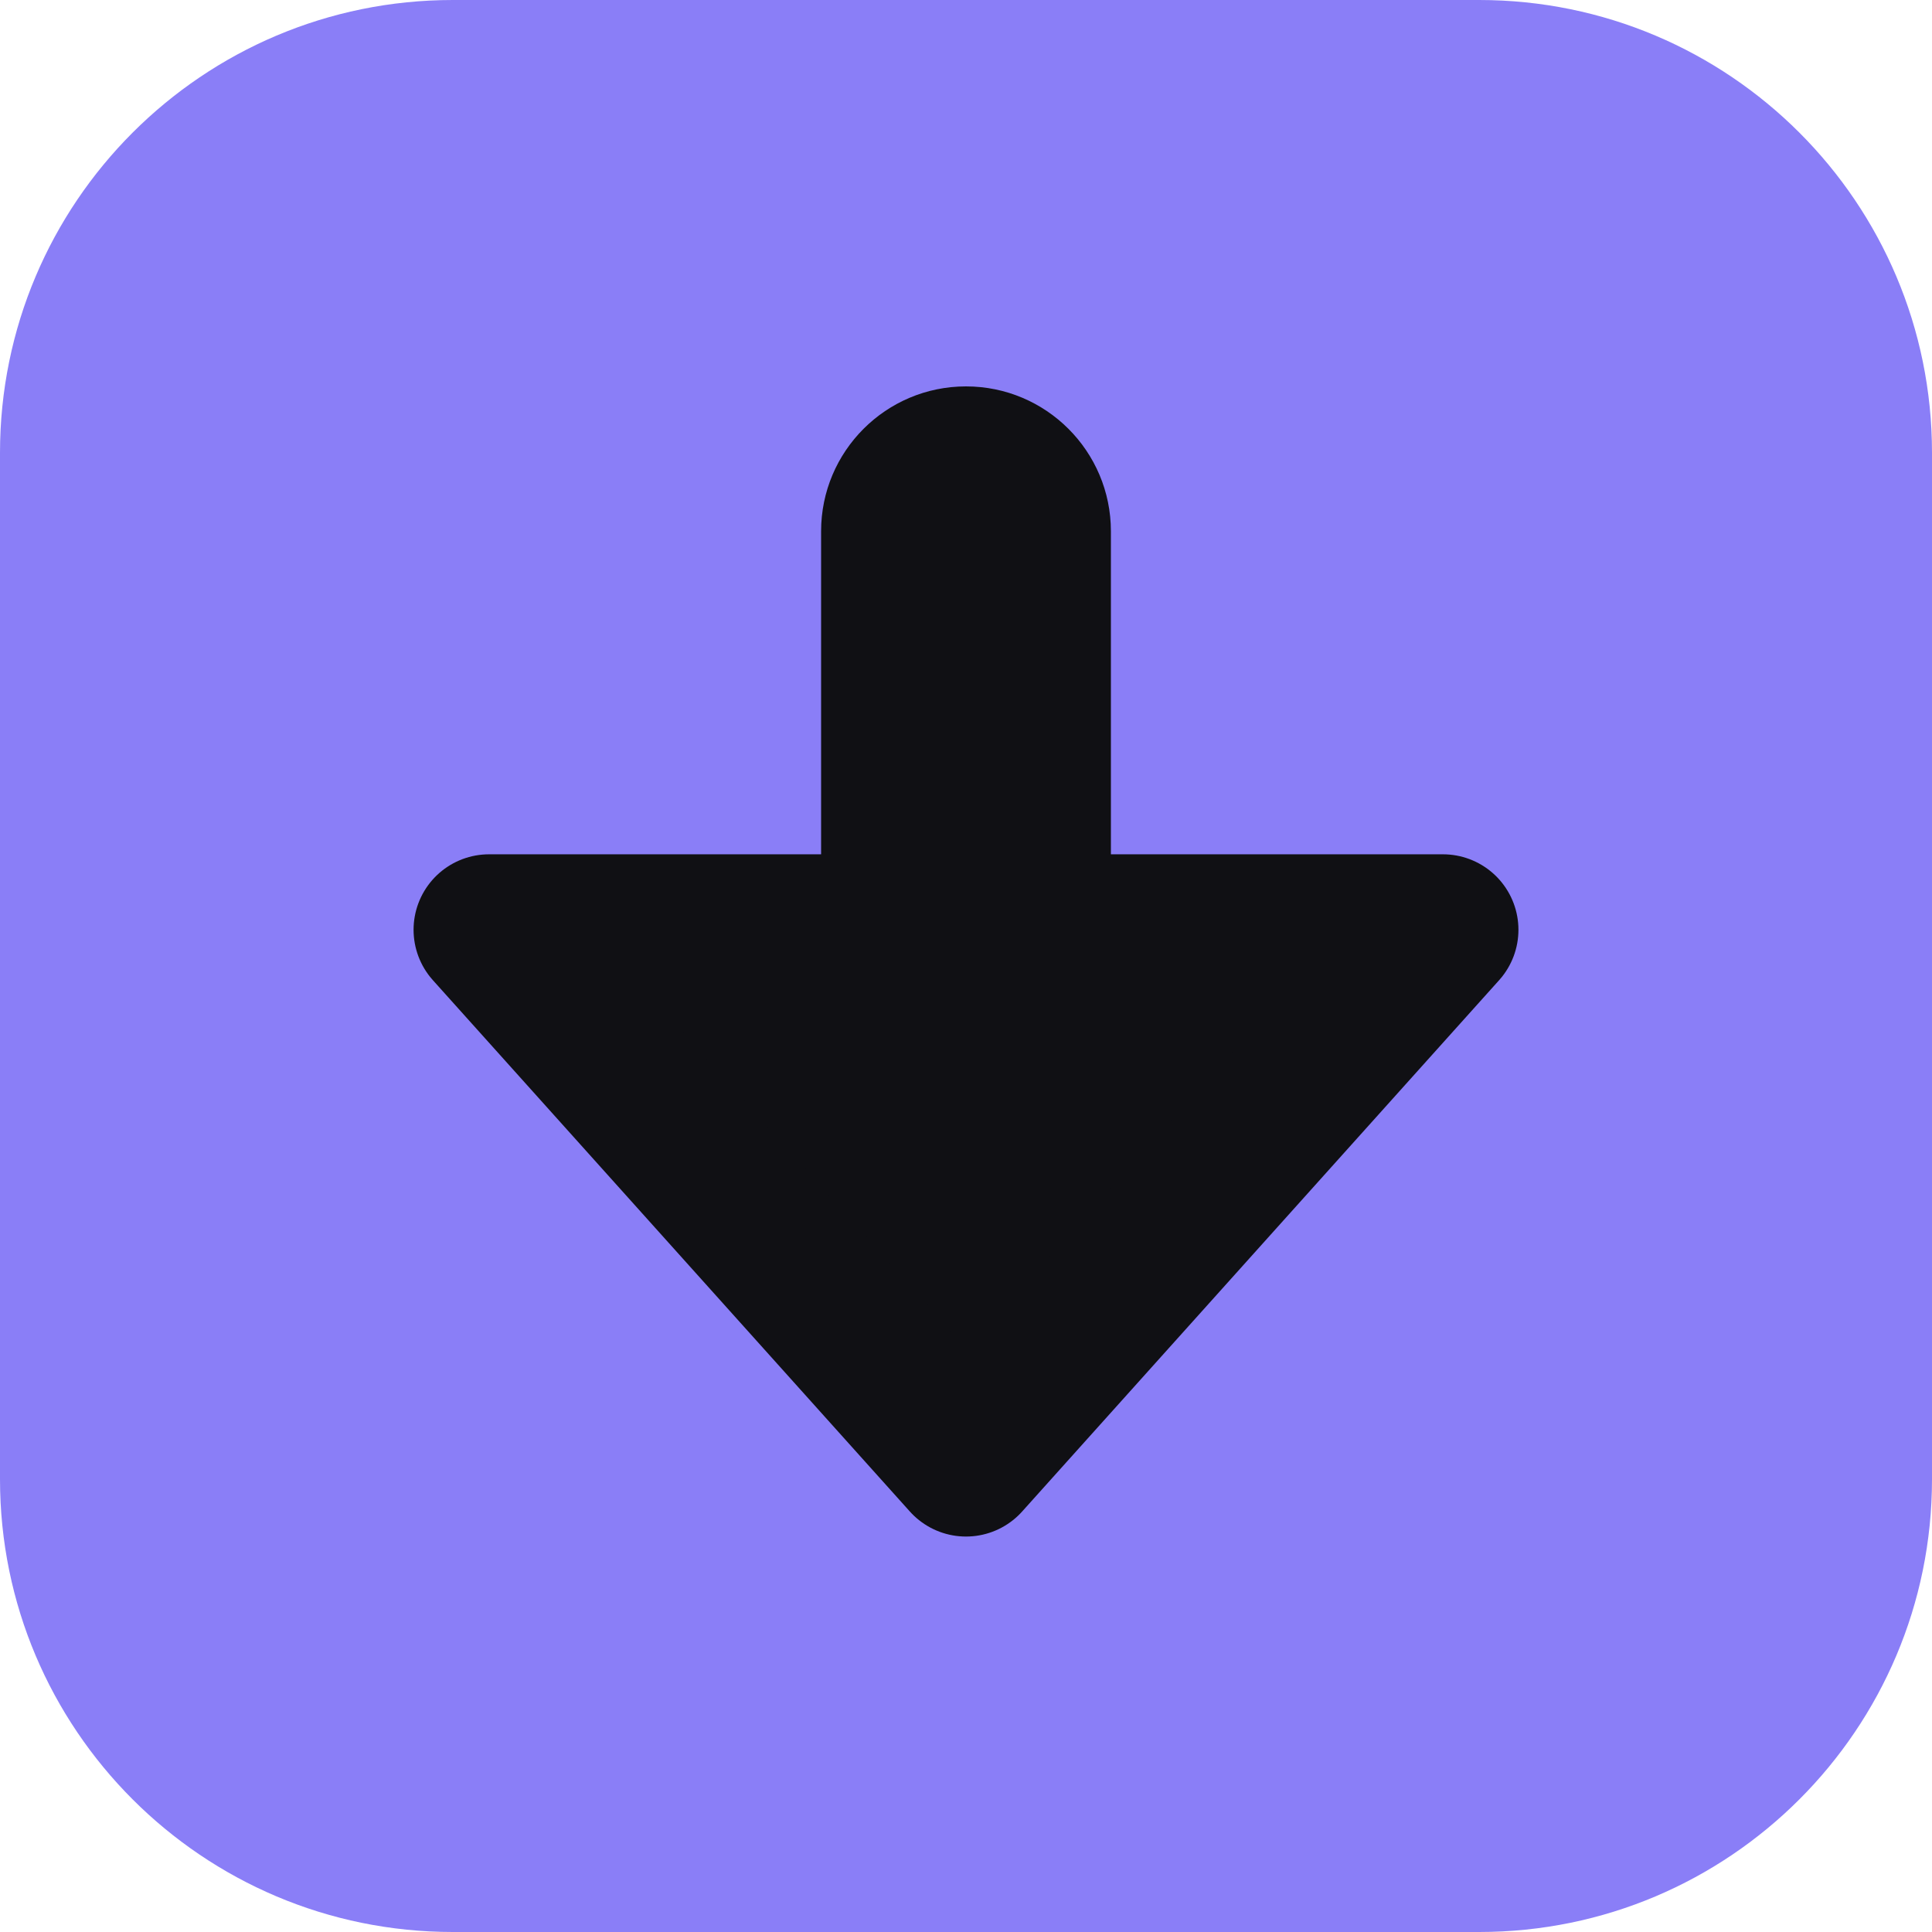
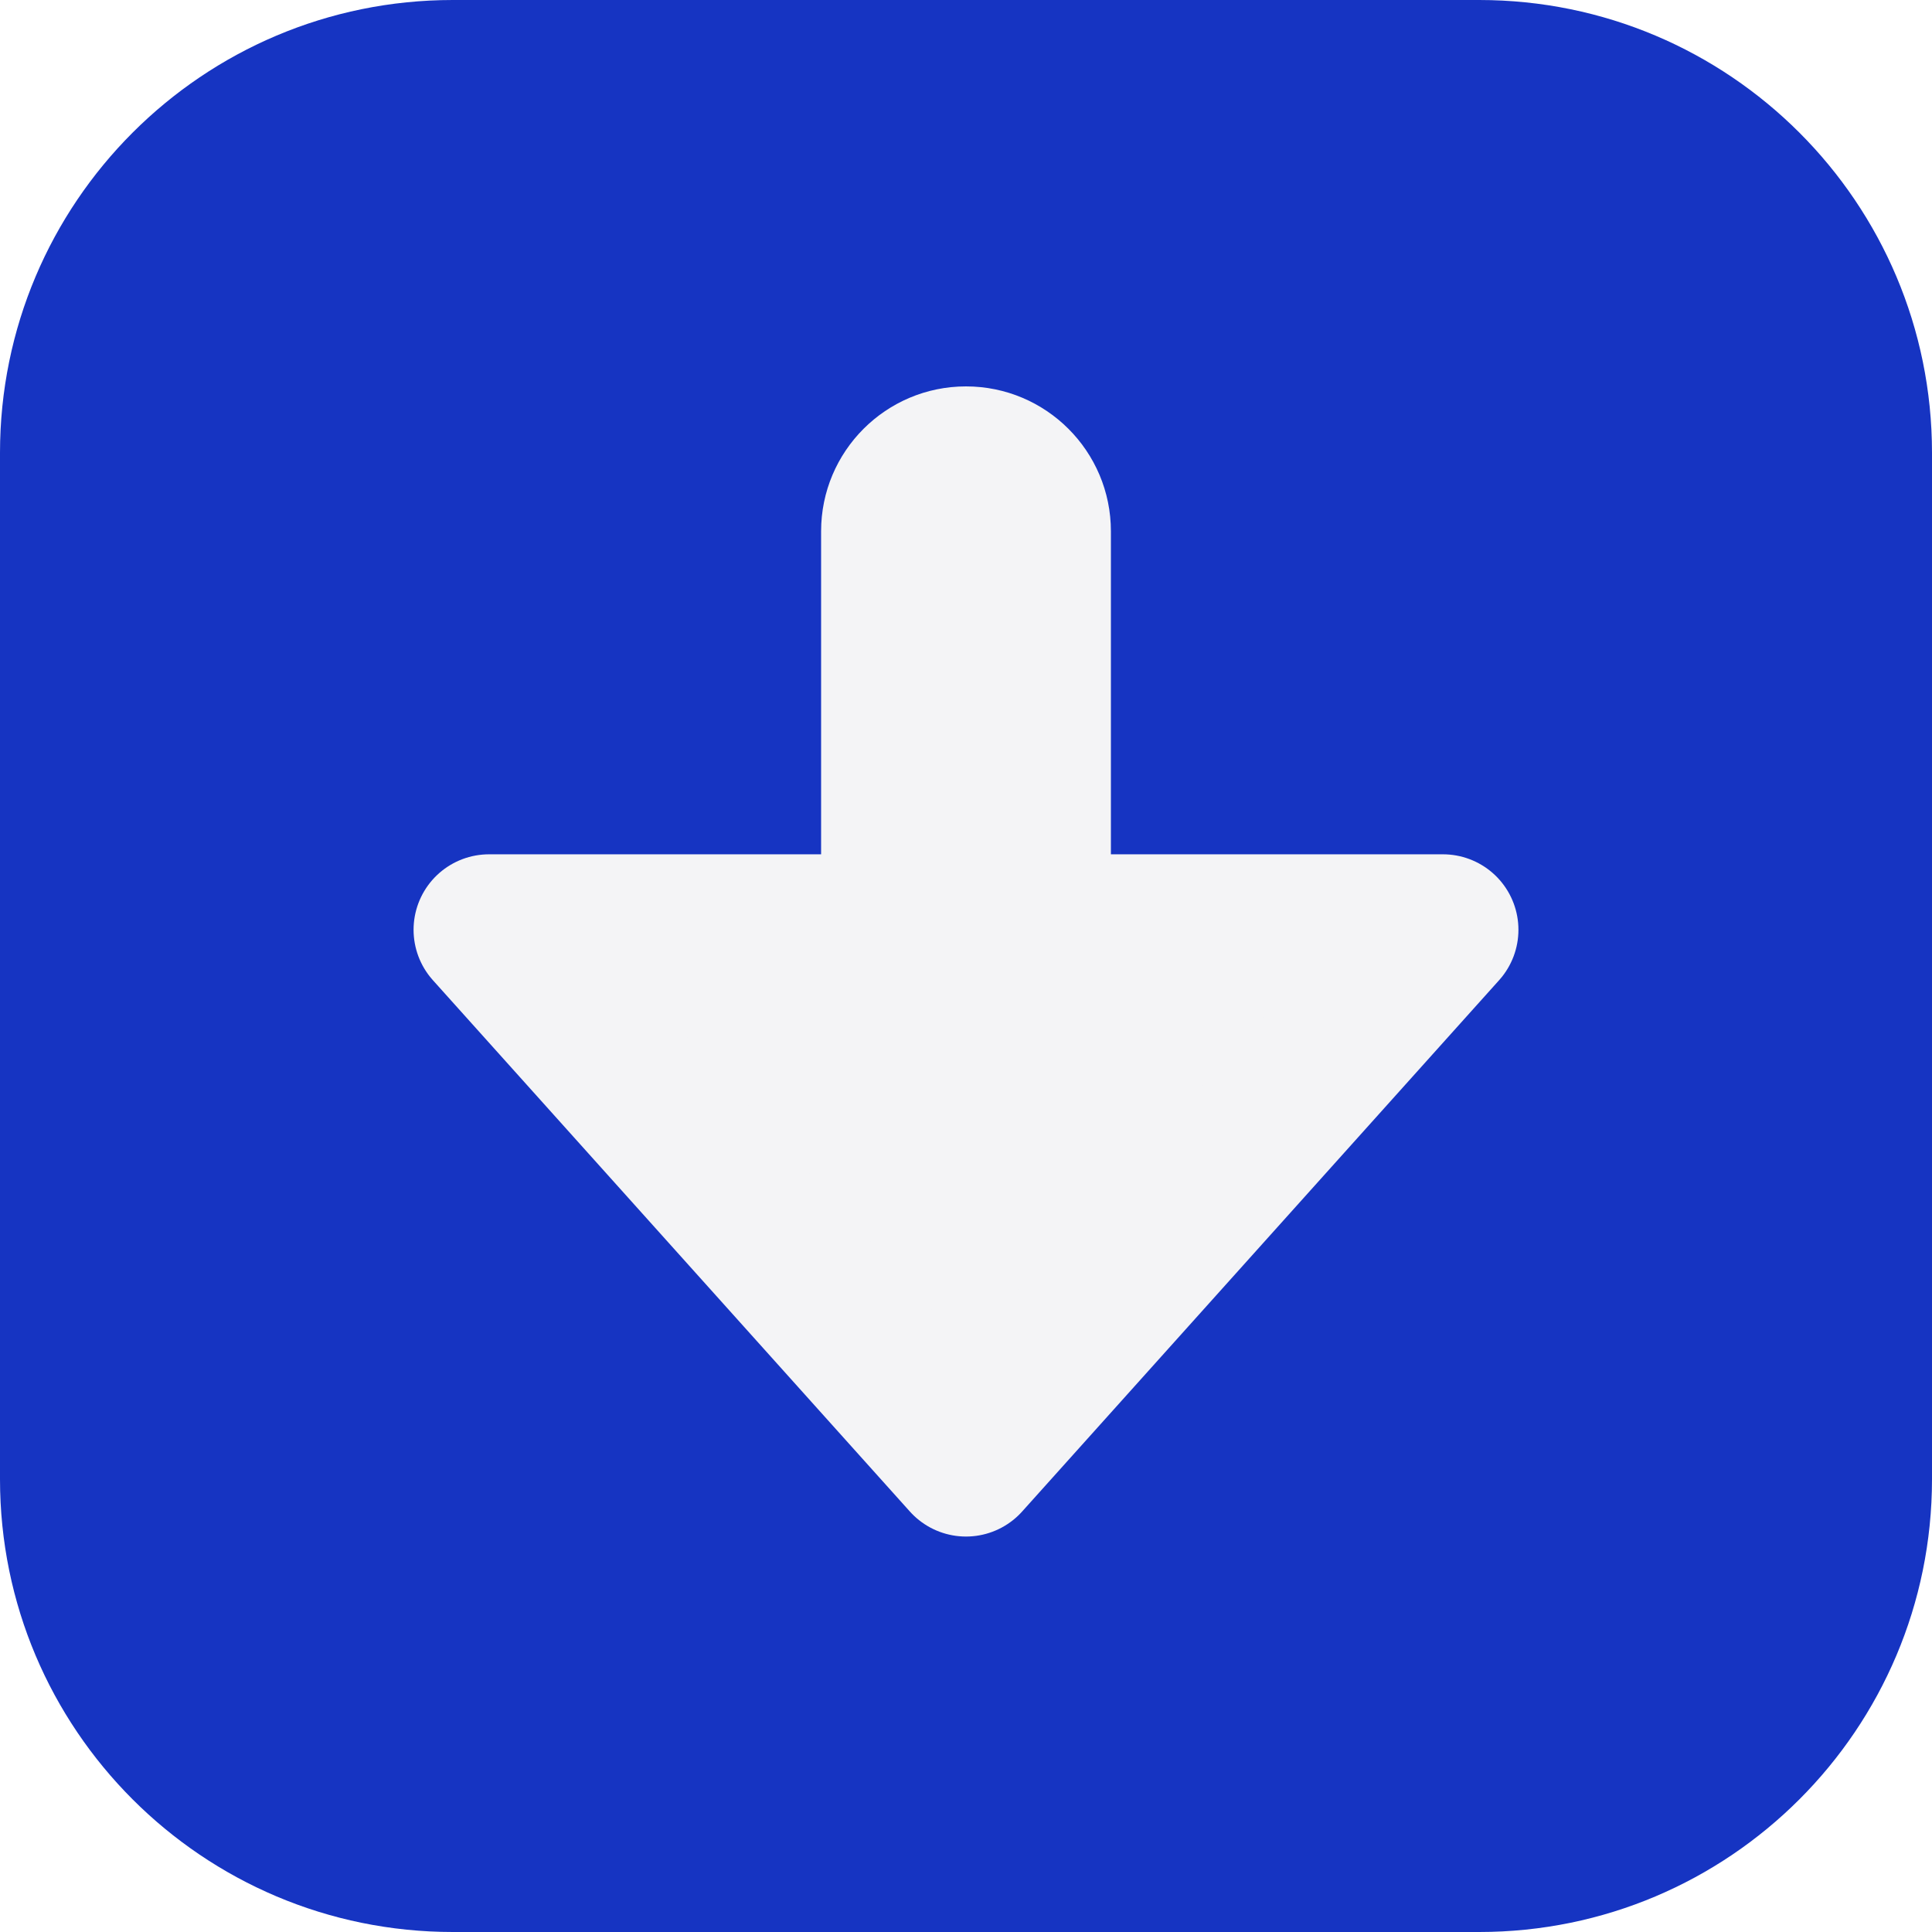
<svg xmlns="http://www.w3.org/2000/svg" viewBox="0 0 32 32" role="img" aria-label="flai">
-   <rect width="32" height="32" rx="7.5" fill="#8a7ef7" />
-   <g fill="#101014" stroke="#101014" stroke-width="2.5" stroke-linejoin="round">
+   <rect width="32" height="32" rx="7.5" fill="#1634c2" />
+   <g fill="#f4f4f6" stroke="#f4f4f6" stroke-width="2.5" stroke-linejoin="round">
    <rect x="13.6" y="6.4" width="4.8" height="10.4" rx="2.4" stroke="none" />
    <path d="M16 24.2 8.1 15.4h15.8Z" />
  </g>
</svg>
